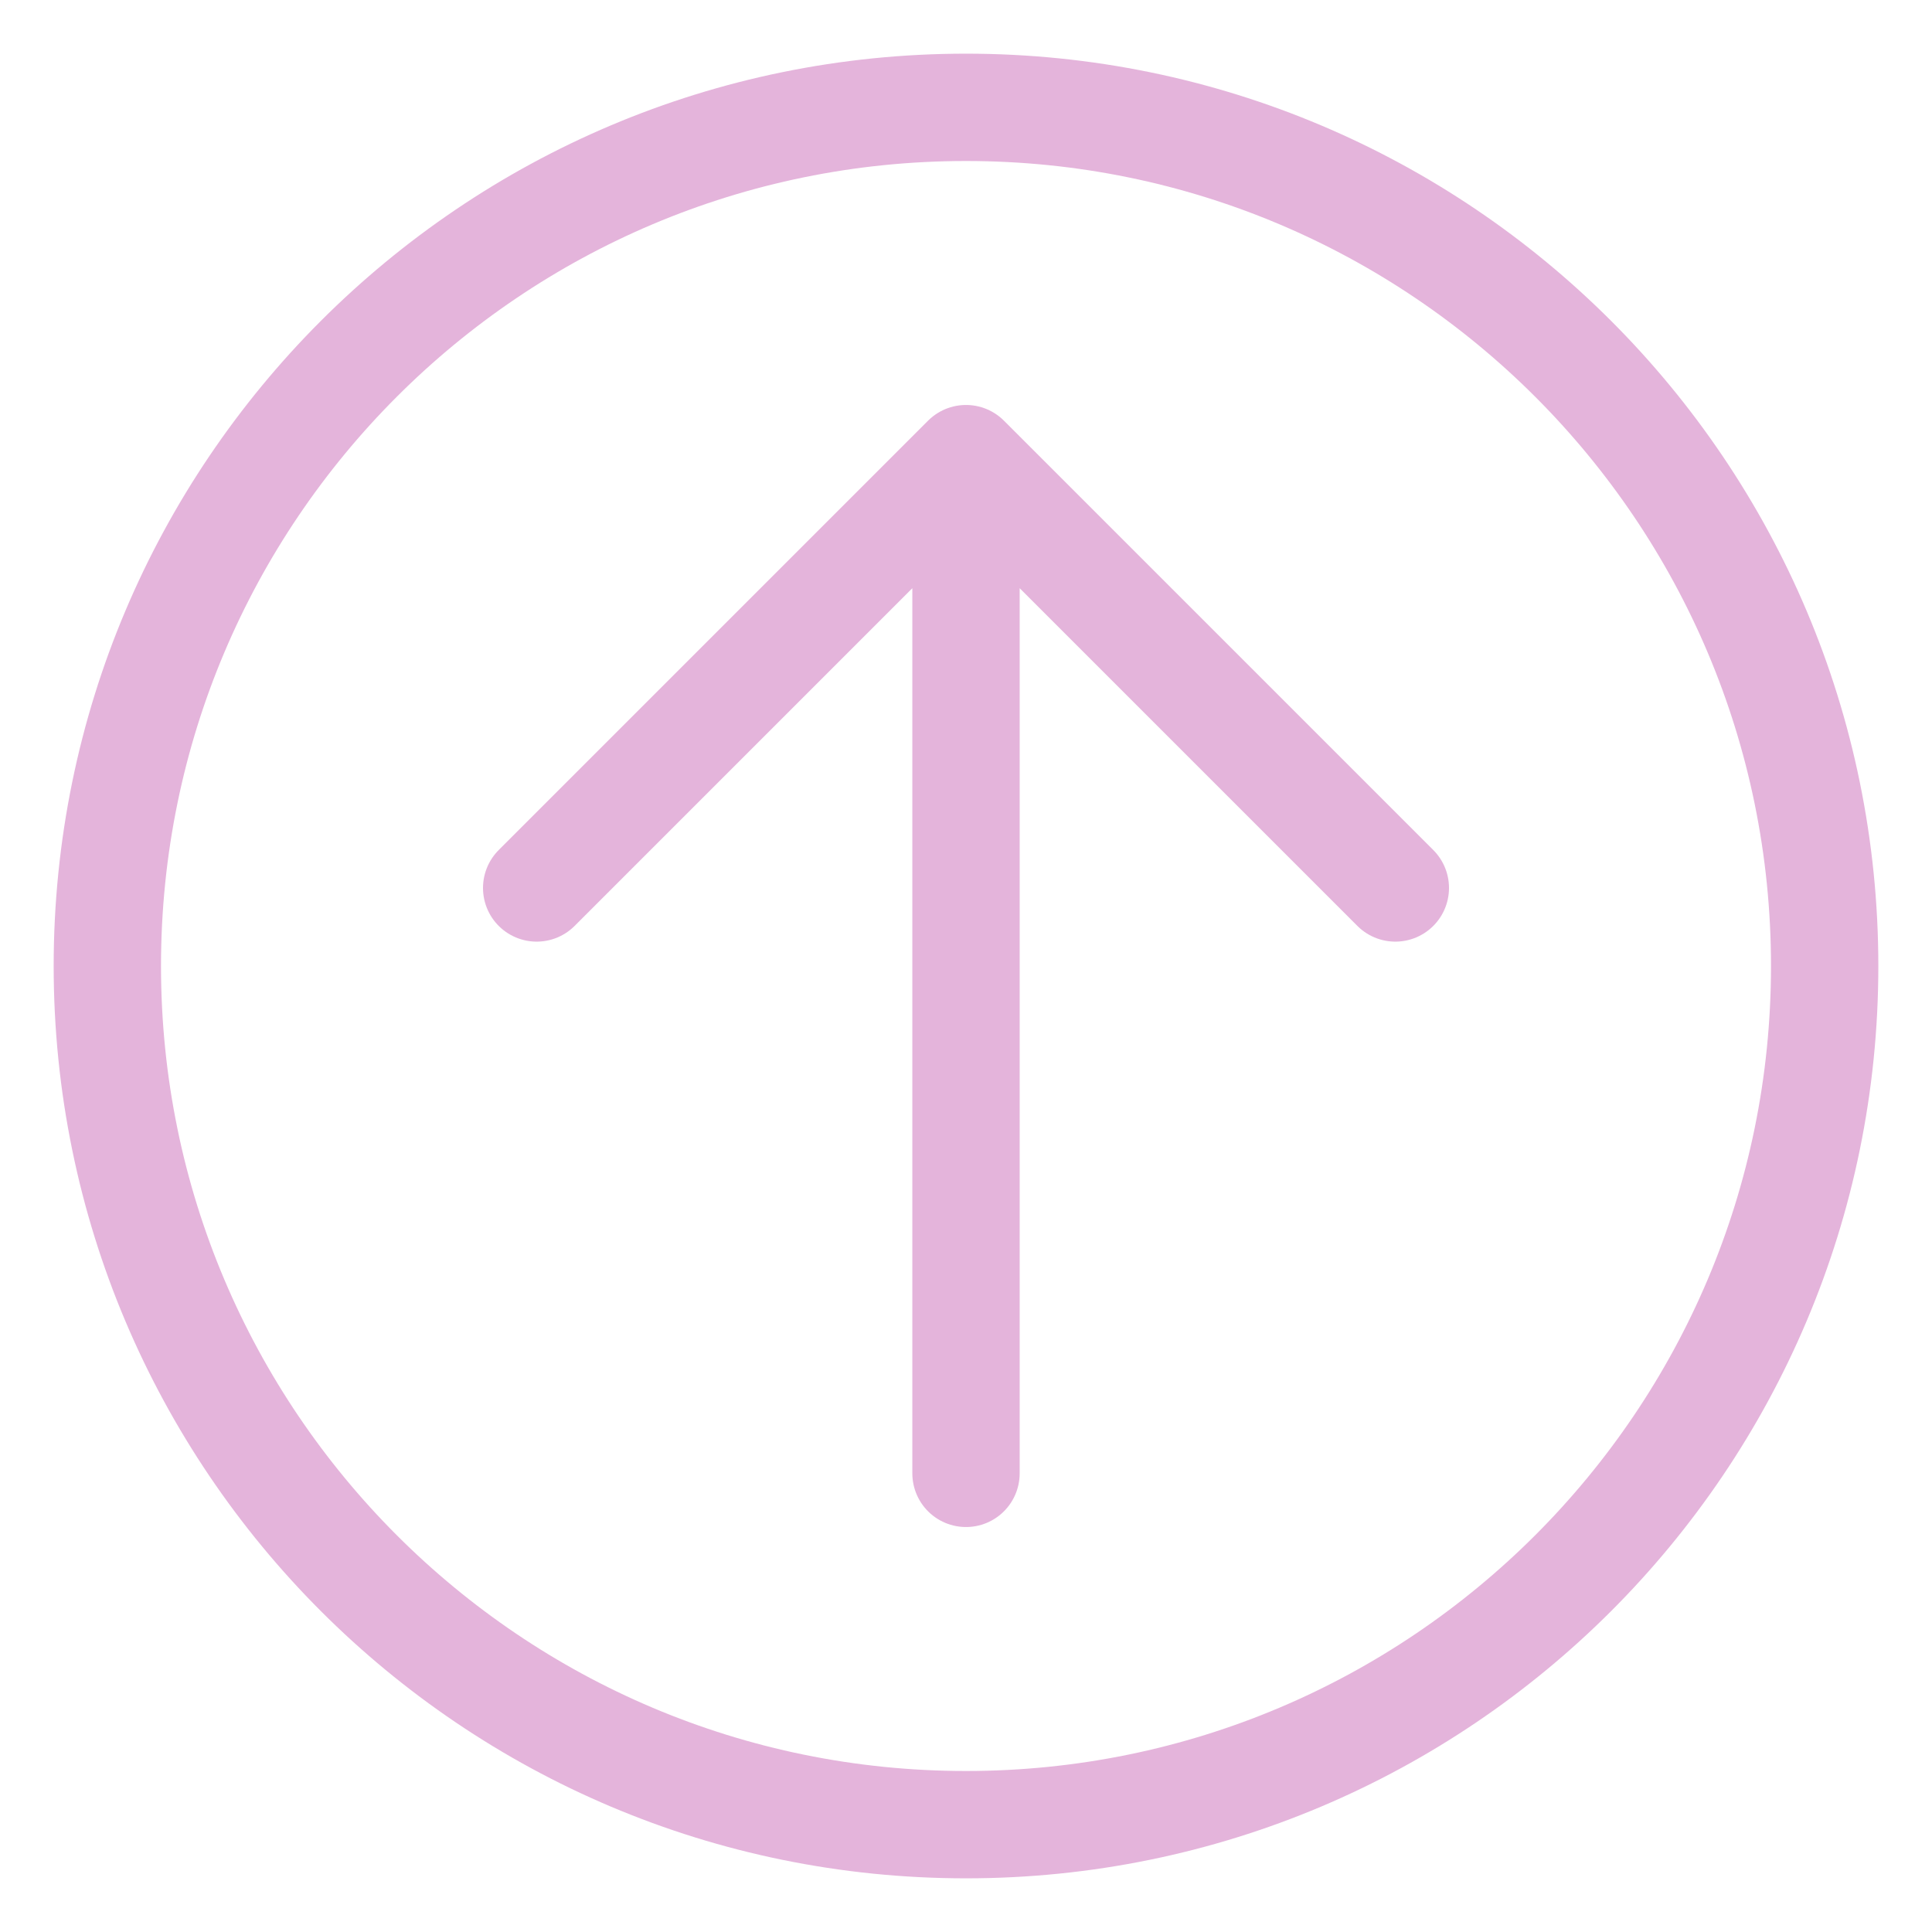
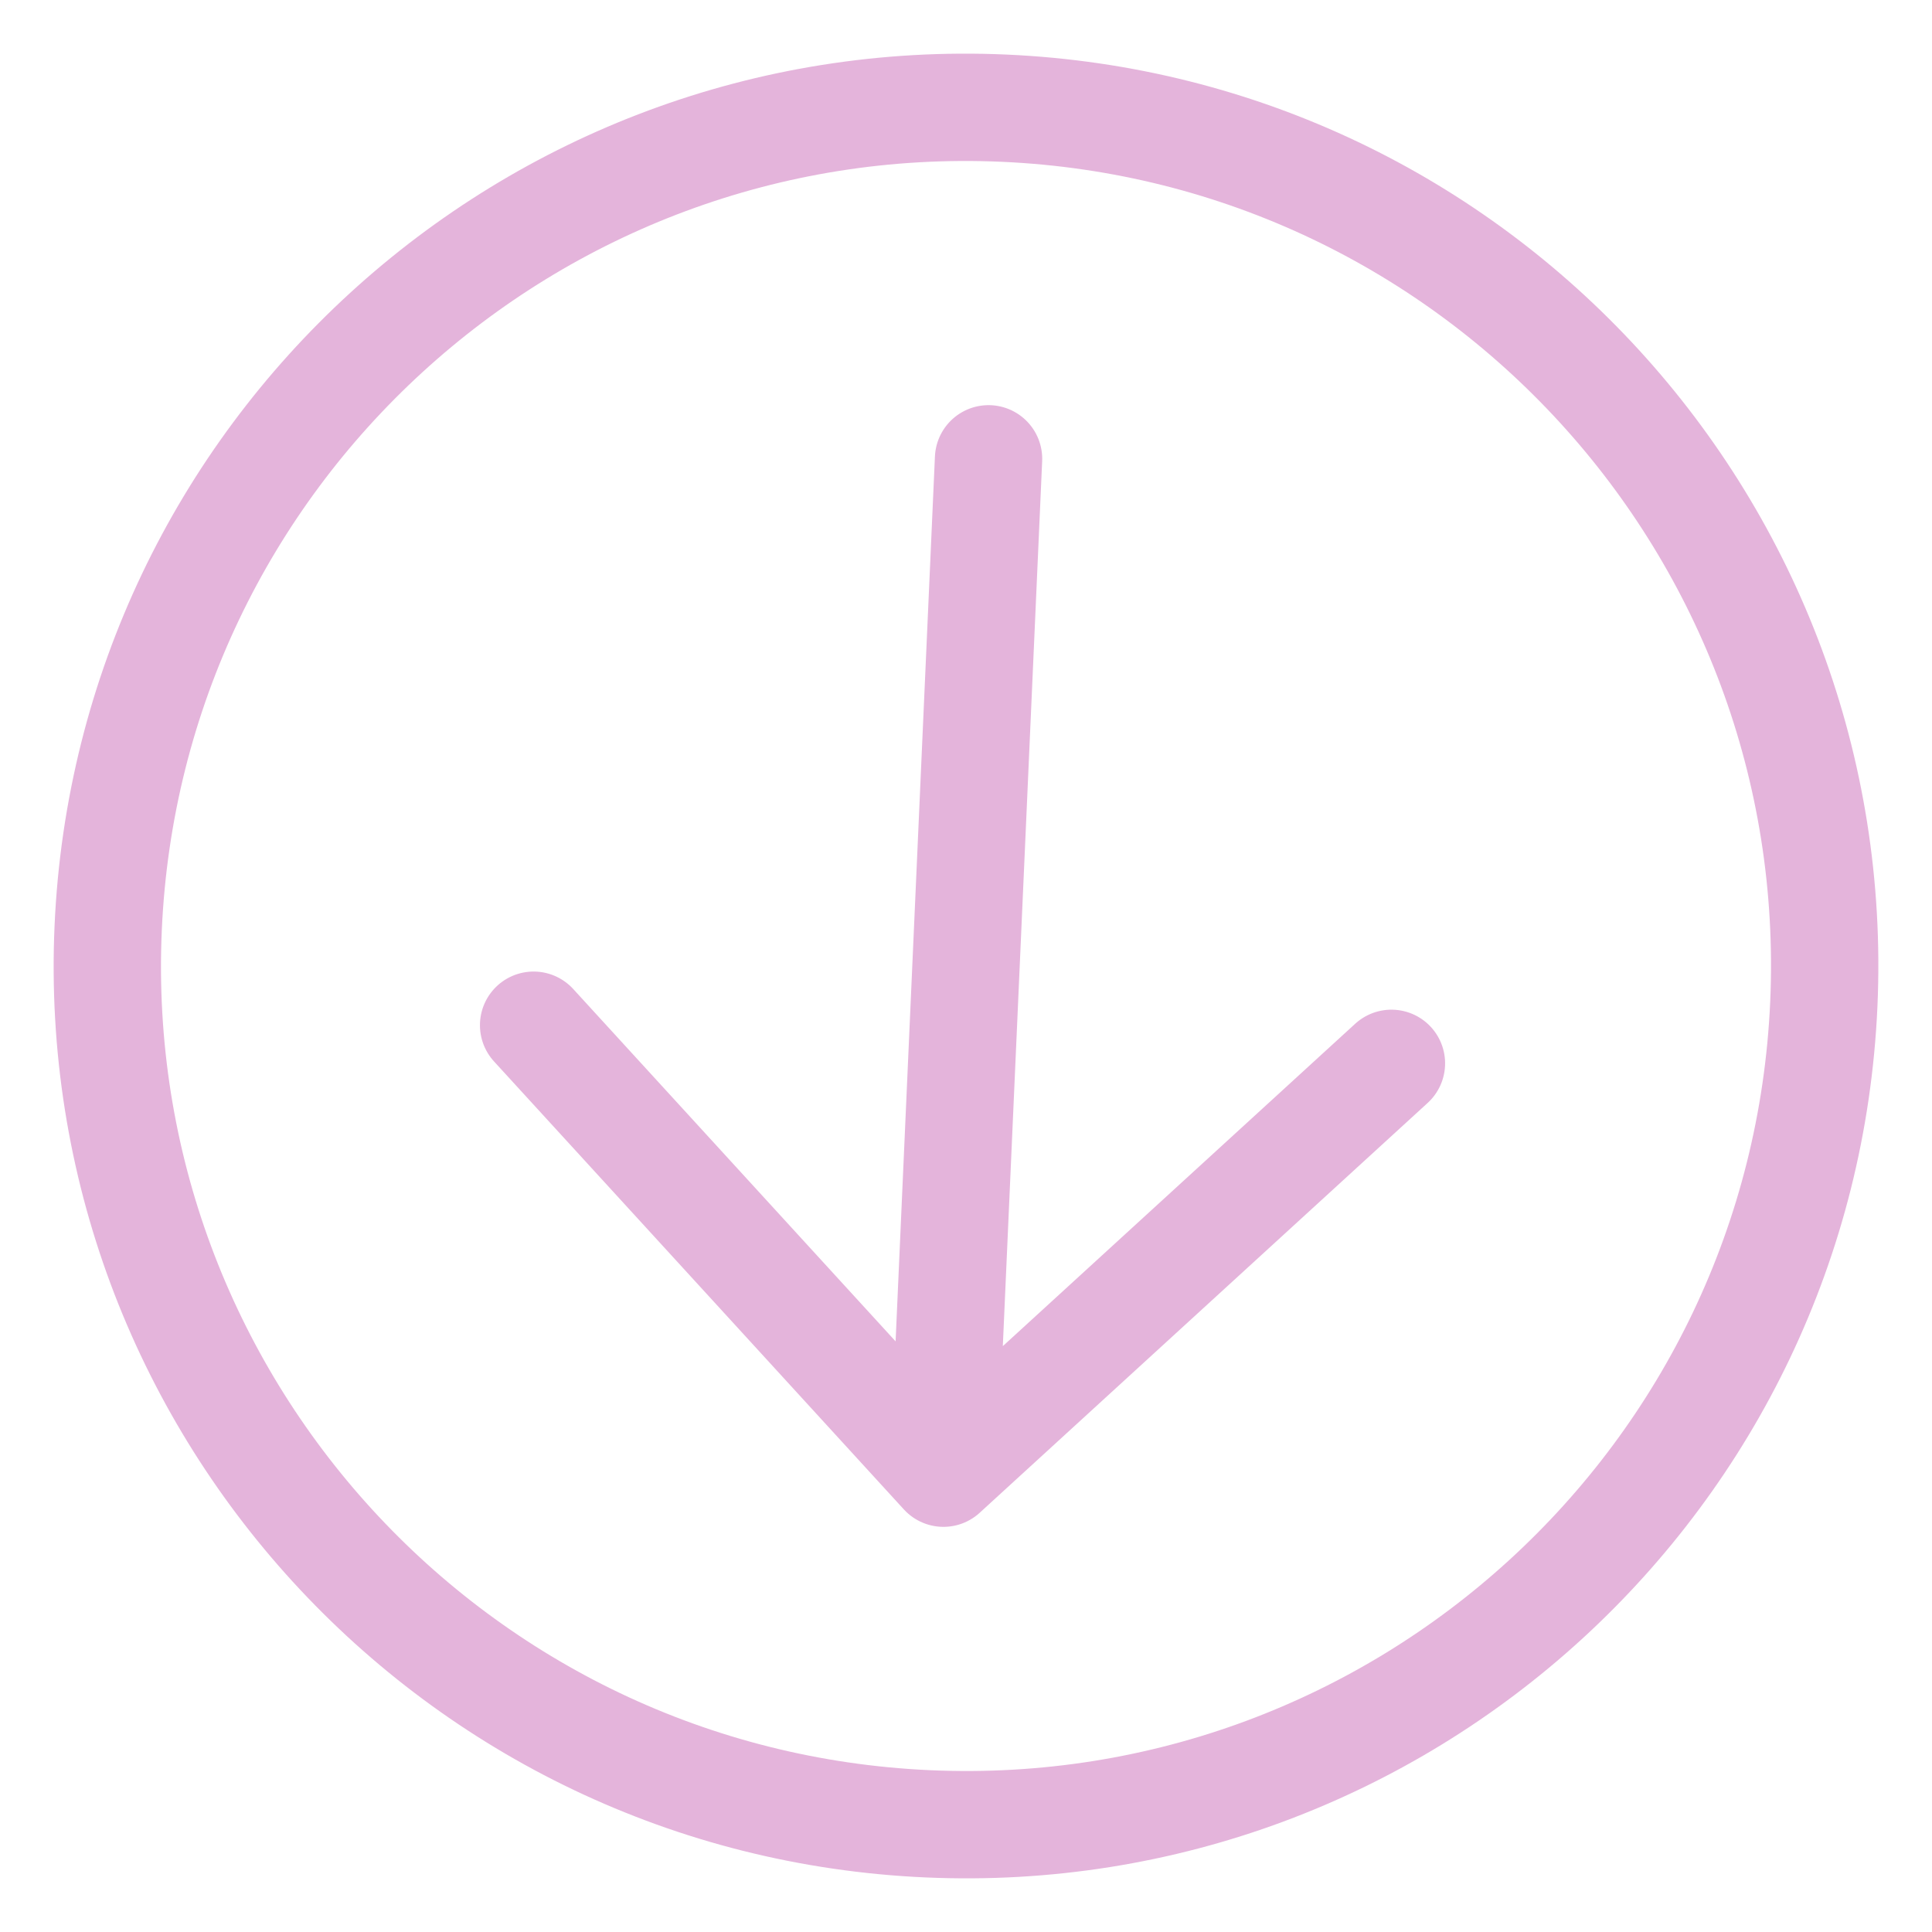
- <svg xmlns="http://www.w3.org/2000/svg" width="18" height="18" viewBox="0 0 18 18">
-   <g transform="translate(1 1)" stroke="#e4b4db" fill="none" fill-rule="evenodd" stroke-linecap="round" stroke-linejoin="round">
-     <circle cx="8" cy="8" r="8" />
-     <path d="M8 3.273v9.454M4 7.273l4-4 4 4" />
+ <svg xmlns="http://www.w3.org/2000/svg" width="18" height="18">
+   <g class="layer">
+     <g fill="none" fill-rule="evenodd" id="svg_1" stroke="#e4b4db" stroke-linecap="round" stroke-linejoin="round" transform="rotate(-177.455 9 9)">
+       <circle cx="9" cy="9" id="svg_2" r="8" />
+       <path d="m9,4.27l0,9.46m-4,-5.46l4,-4l4,4" id="svg_3" />
+     </g>
  </g>
</svg>
